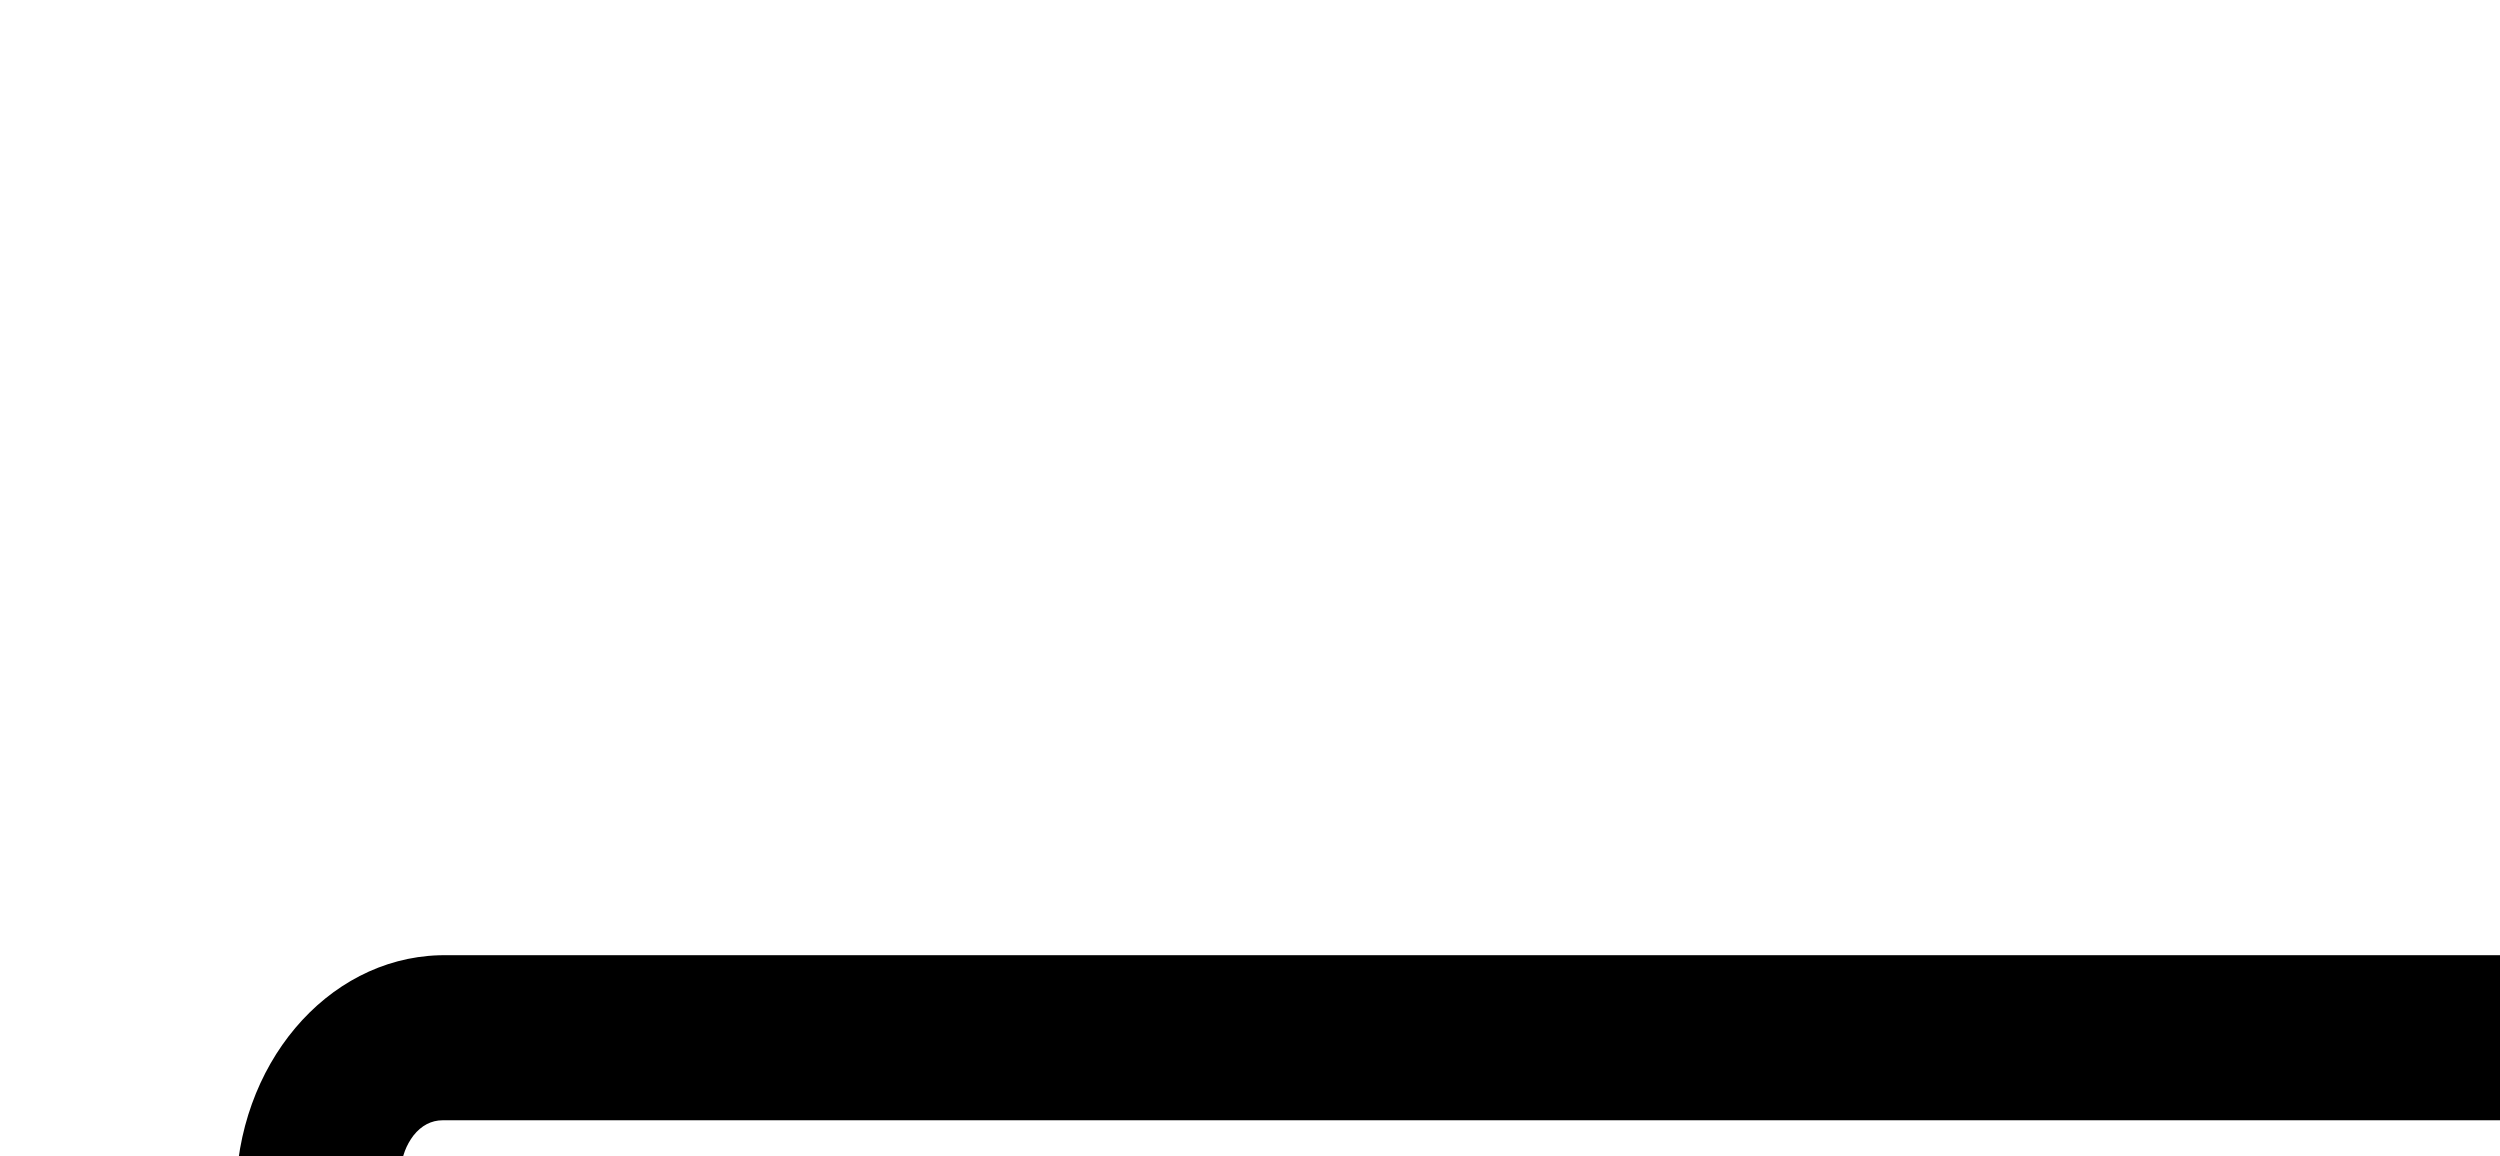
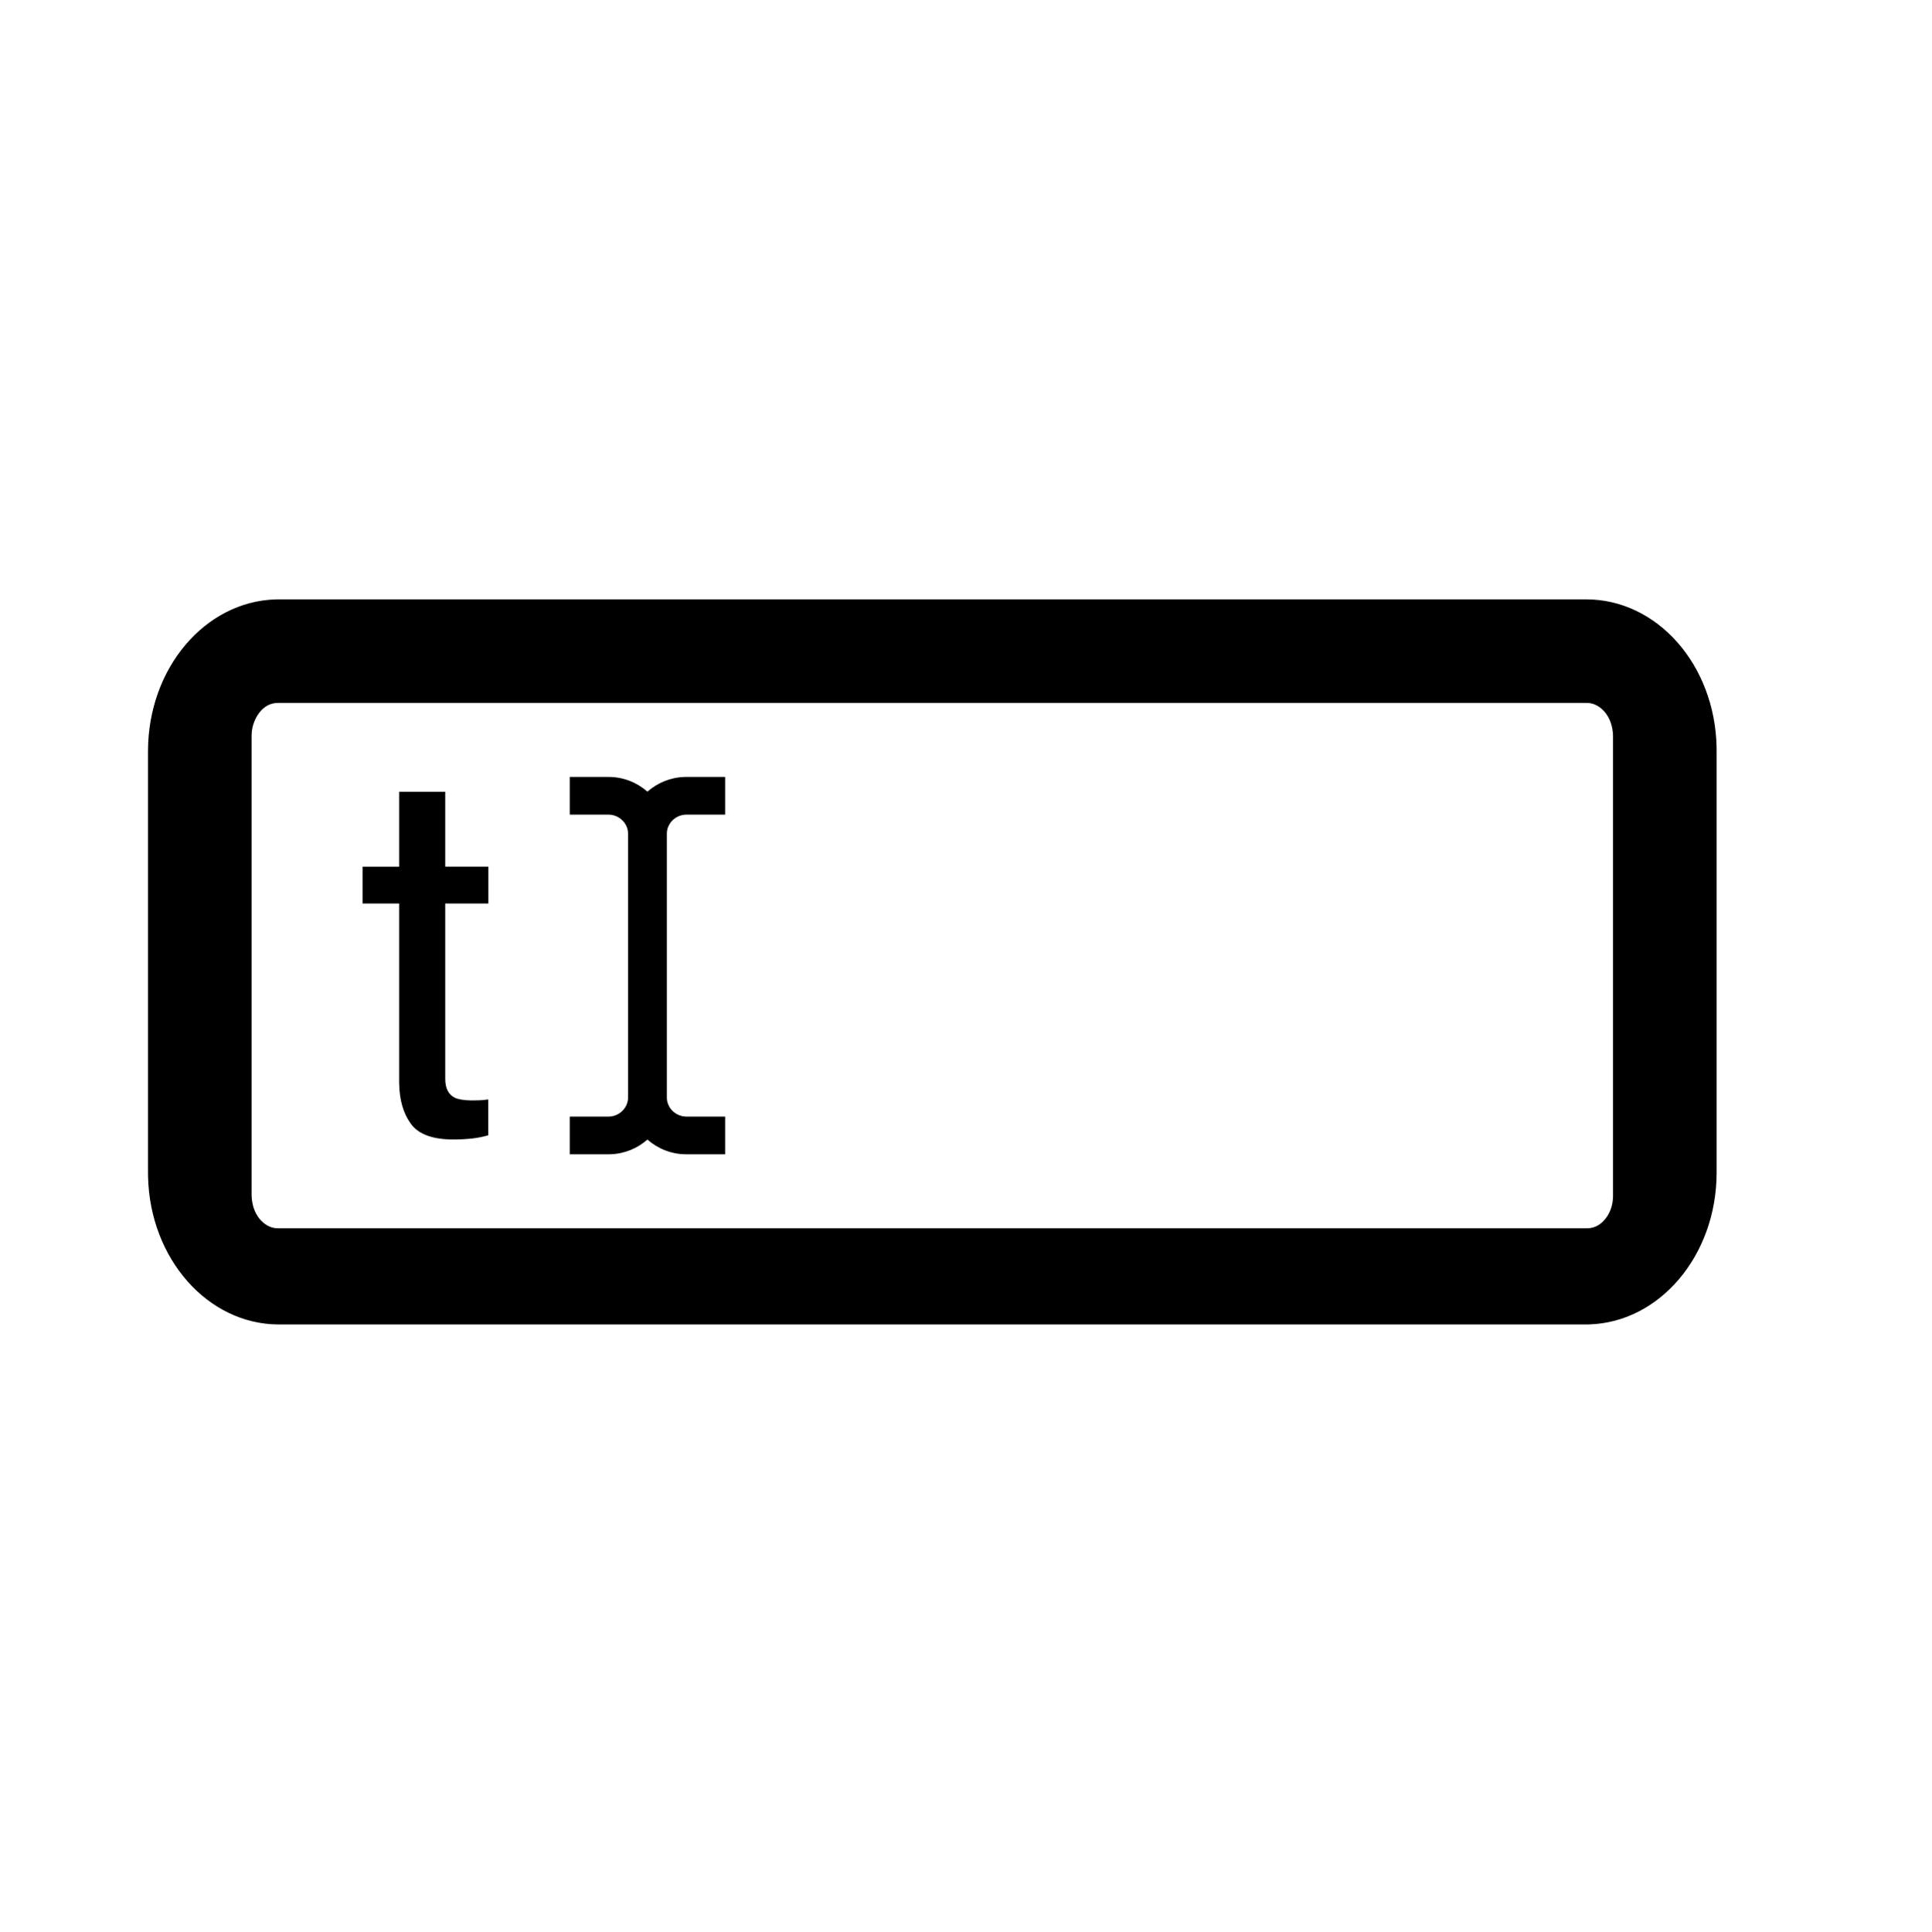
- <svg xmlns="http://www.w3.org/2000/svg" viewbox="0 0 261 261">
+ <svg xmlns="http://www.w3.org/2000/svg" viewBox="0 0 261 261">
  <g fill-rule="evenodd">
    <path fill-rule="nonzero" d="M214.36,81 C223.991,81 231.772,89.863 231.995,100.968 L232,101.459 L232,158.541 C231.965,169.669 224.326,178.691 214.788,178.992 L214.36,179 L37.64,179 C28.045,178.959 20.268,170.101 20.007,159.038 L20,158.541 L20,101.459 C20.034,90.331 27.673,81.309 37.212,81.008 L37.64,81 L214.36,81 Z M214.468,95 L37.532,95 C36.579,95 35.73,95.445 35.06,96.293 C34.456,97.095 34.081,98.04 34.012,99.098 L34,99.454 L34,161.546 C34.036,162.792 34.389,163.86 35.06,164.707 C35.663,165.431 36.411,165.899 37.25,165.986 L37.532,166 L214.502,166 C215.36,166 216.132,165.639 216.768,164.949 L216.975,164.707 C217.58,163.946 217.926,163.005 217.989,161.948 L218,161.591 L218,99.454 C217.966,98.208 217.612,97.14 216.94,96.293 C216.336,95.569 215.589,95.101 214.75,95.014 L214.468,95 Z" />
    <path fill-rule="nonzero" d="M82.246 105C84.279 105 86.106 105.765 87.492 106.989 88.84 105.812 90.582 105.06 92.52 105.003L92.754 105 98 105 98 110.096 92.754 110.096C91.362 110.096 90.194 111.205 90.126 112.53L90.123 112.651 90.123 148.349C90.123 149.7 91.266 150.836 92.629 150.901L92.754 150.904 98 150.904 98 156 92.738 156C90.722 156 88.894 155.235 87.492 154.011 86.159 155.188 84.418 155.94 82.48 155.997L82.246 156 77 156 77 150.904 82.246 150.904C83.638 150.904 84.806 149.795 84.874 148.47L84.877 148.349 84.877 112.651C84.877 111.299 83.734 110.164 82.371 110.099L82.246 110.096 77 110.096 77 105 82.246 105zM60.172 107L60.172 117.126 66 117.126 66 122.105 60.172 122.105 60.172 145.805C60.172 147.071 60.59 147.92 61.461 148.353 61.899 148.57 62.628 148.701 63.622 148.718L63.839 148.719C64.14 148.719 64.459 148.719 64.794 148.703 65.073 148.69 65.398 148.664 65.761 148.617L65.982 148.587 65.982 153.433C65.279 153.634 64.542 153.783 63.789 153.867 63.018 153.95 62.198 154 61.31 154 58.446 154 56.503 153.284 55.481 151.819 54.488 150.417 53.985 148.634 53.944 146.441L53.941 146.139 53.941 122.107 49 122.107 49 117.127 53.941 117.127 53.941 107.001 60.138 107.001 60.172 107z" />
  </g>
</svg>
